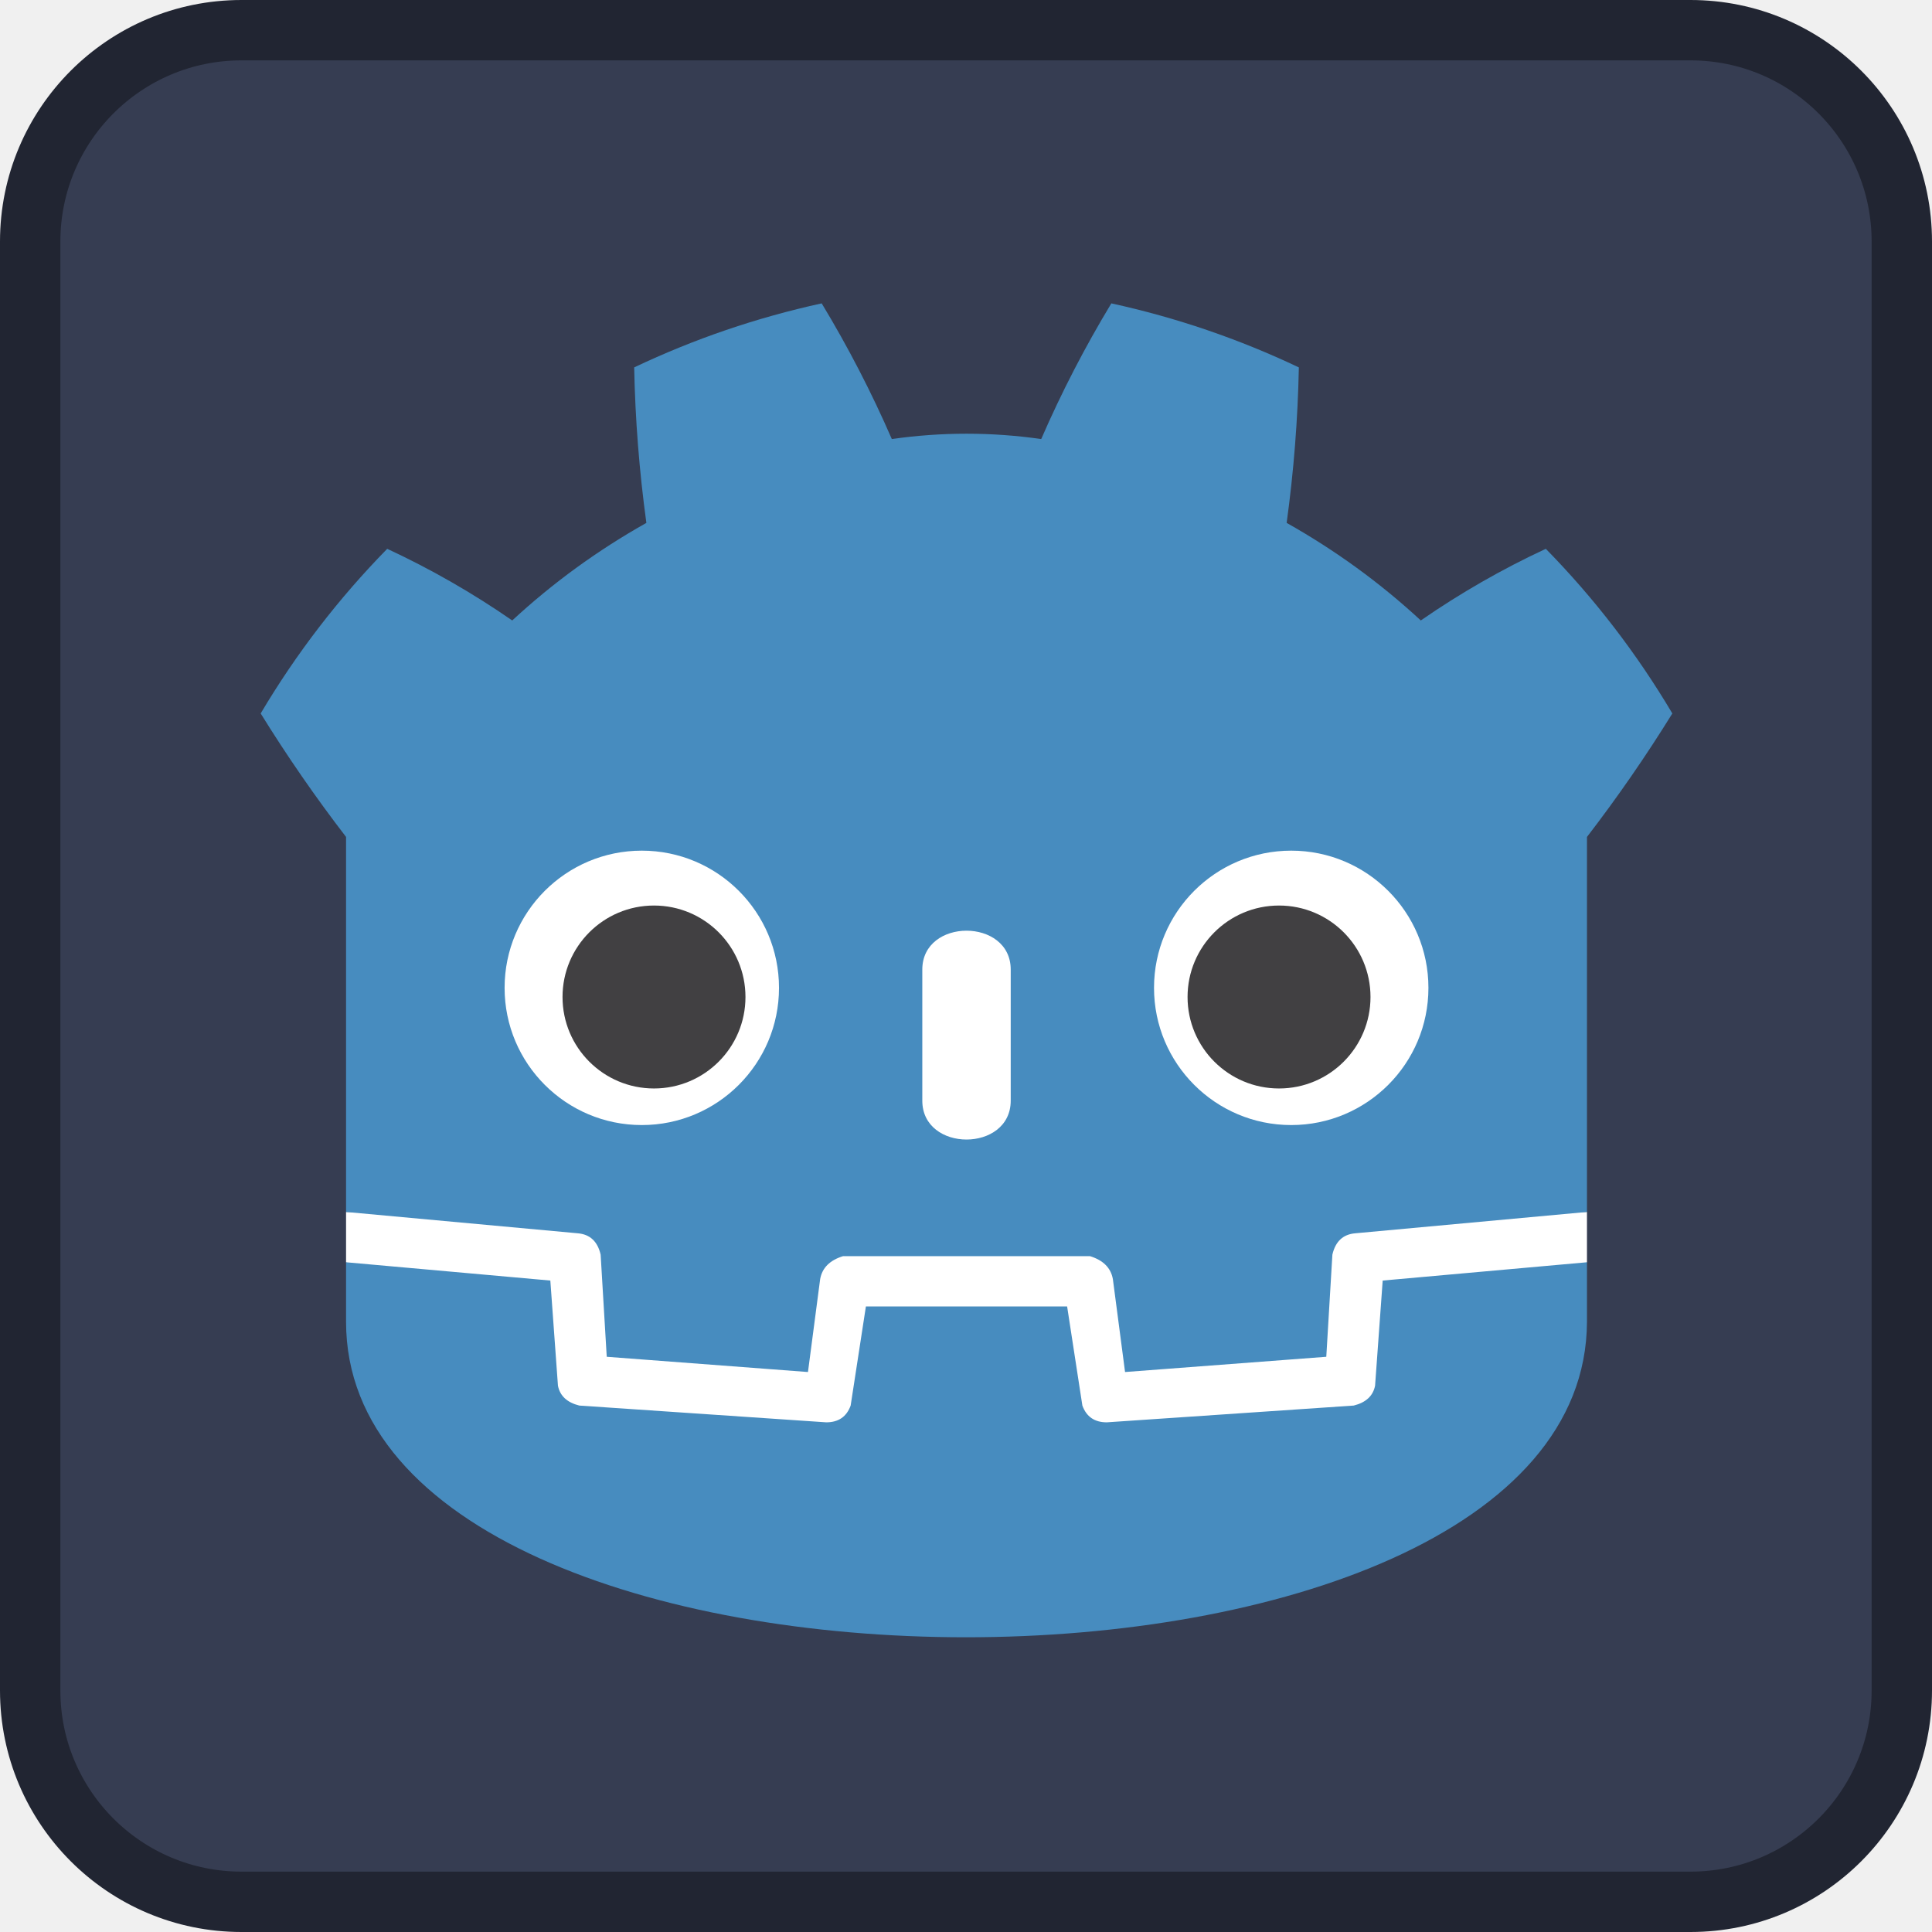
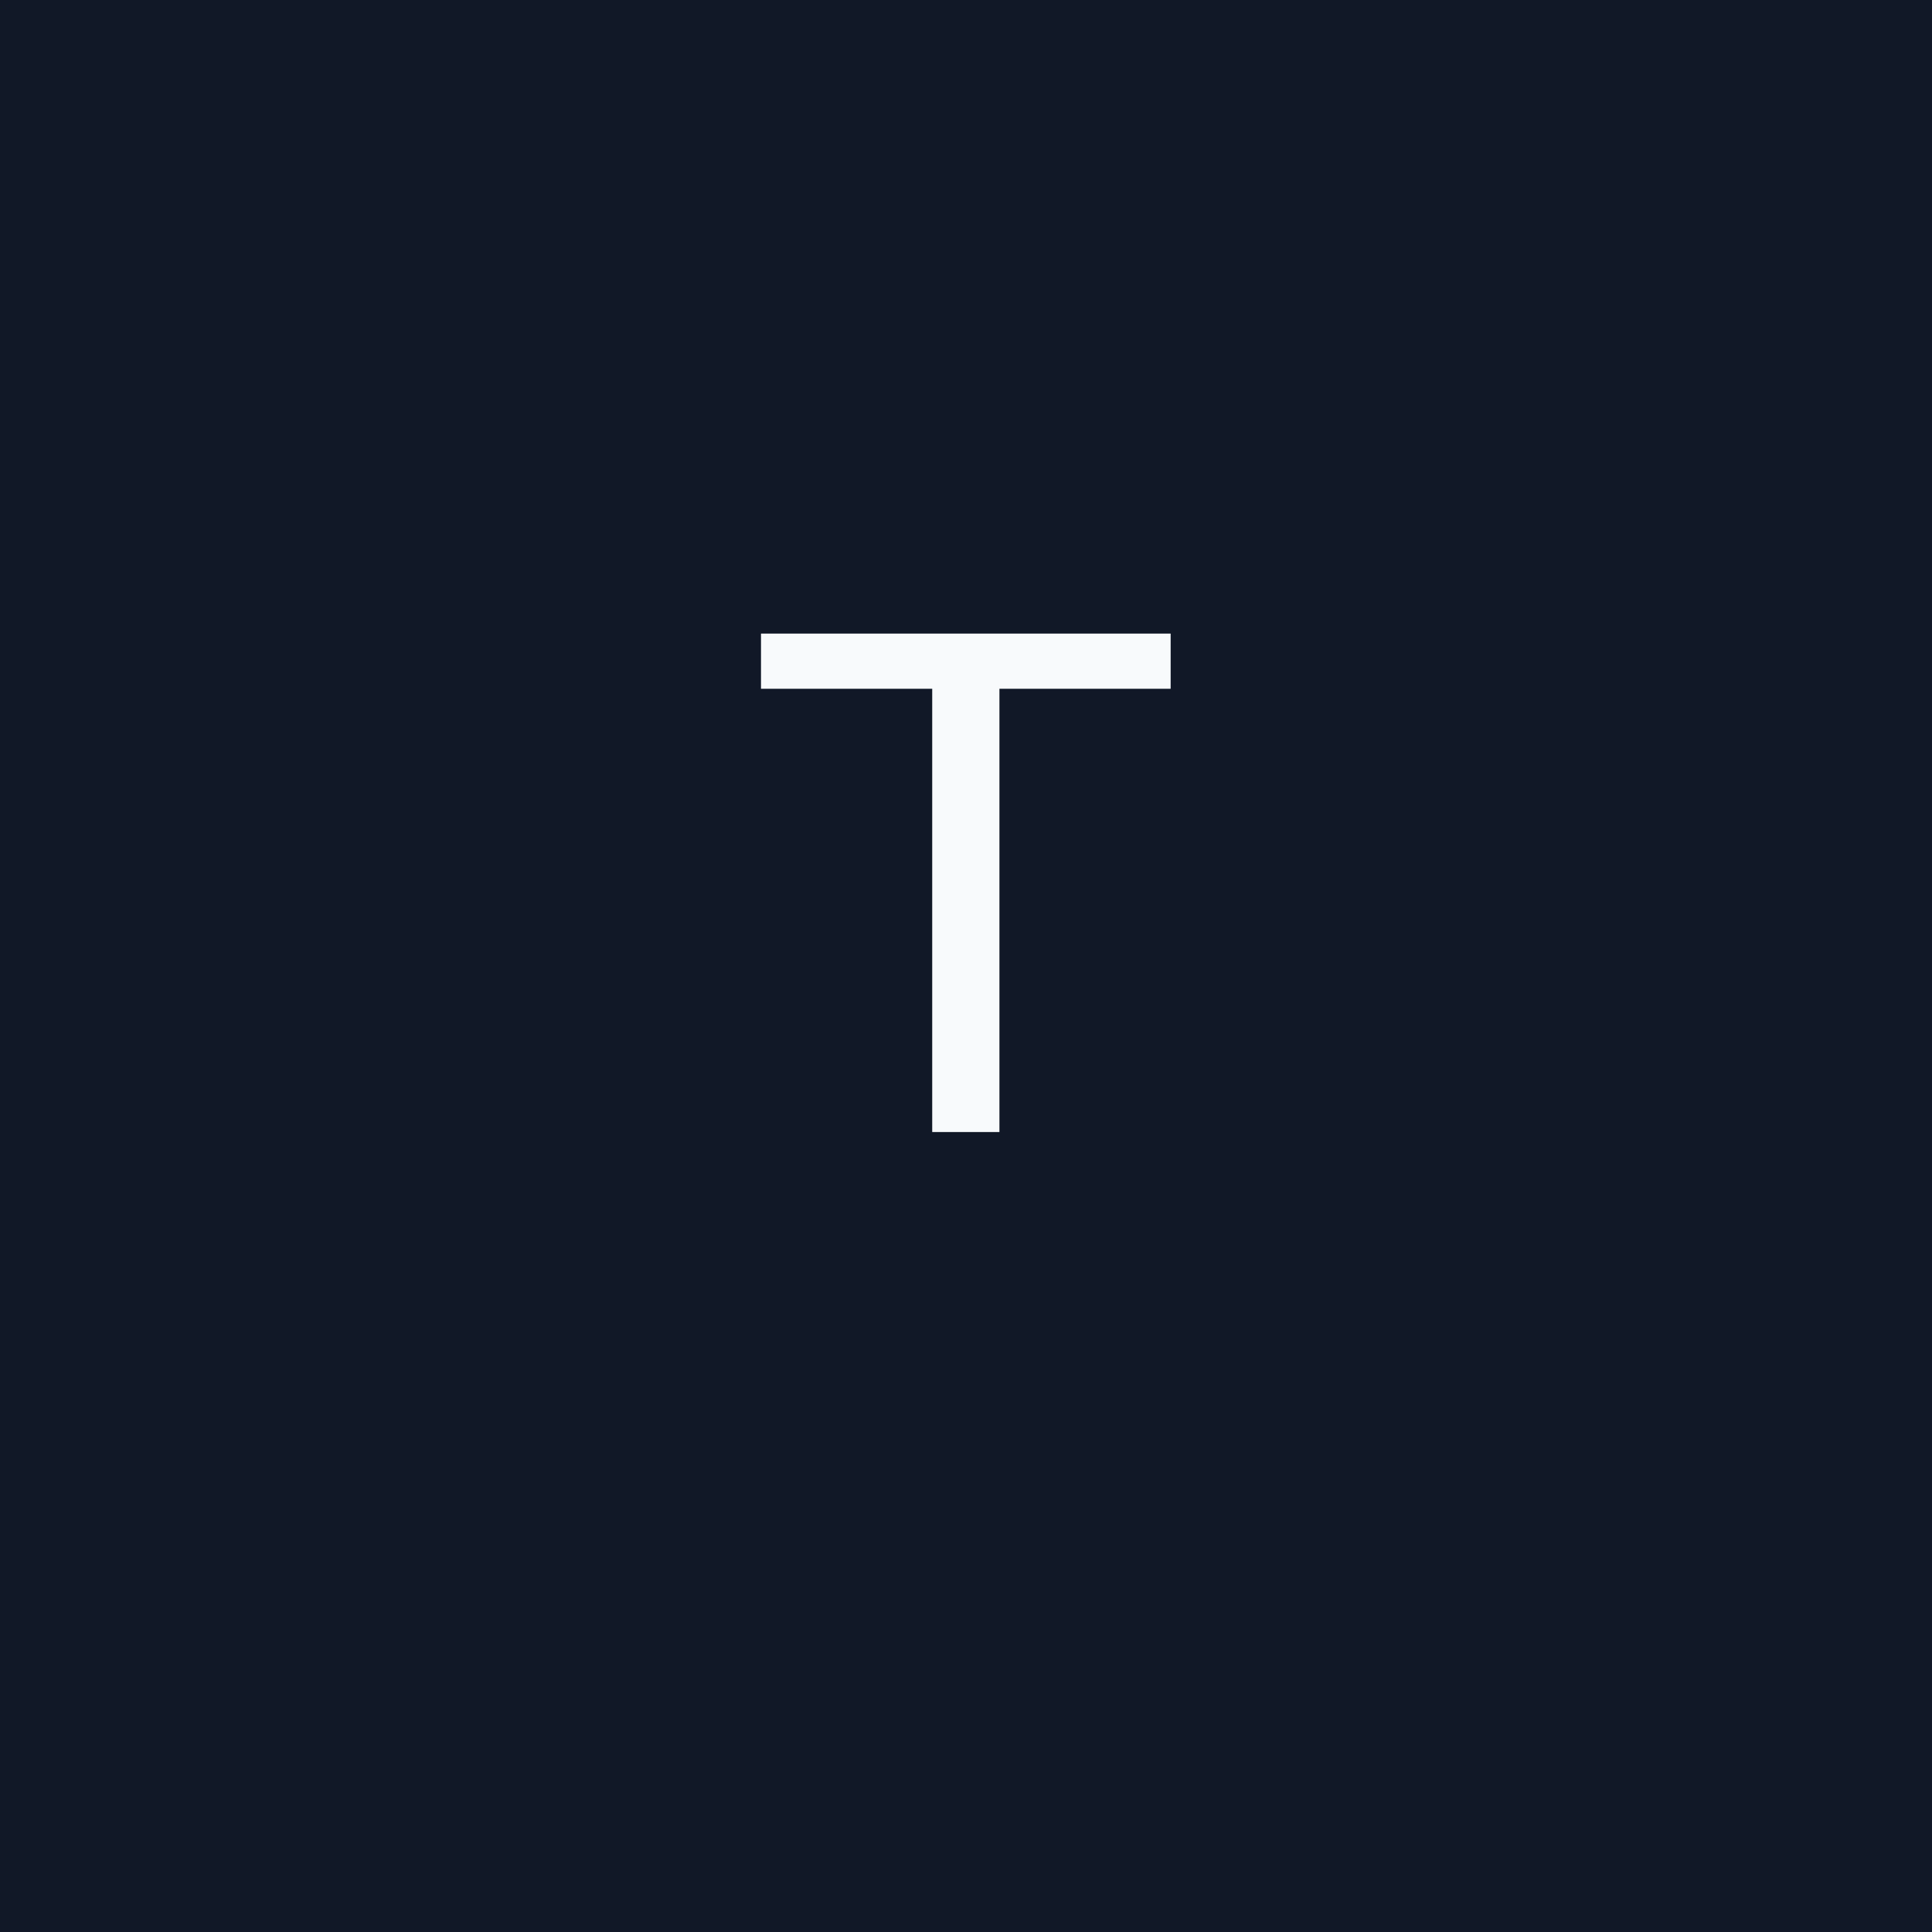
- <svg xmlns="http://www.w3.org/2000/svg" width="128" height="128">
-   <rect width="124" height="124" x="2" y="2" fill="#363d52" stroke="#212532" stroke-width="4" rx="14" />
-   <g fill="#fff" transform="translate(12.322 12.322)scale(.101)">
-     <path d="M105 673v33q407 354 814 0v-33z" />
-     <path fill="#478cbf" d="m105 673 152 14q12 1 15 14l4 67 132 10 8-61q2-11 15-15h162q13 4 15 15l8 61 132-10 4-67q3-13 15-14l152-14V427q30-39 56-81-35-59-83-108-43 20-82 47-40-37-88-64 7-51 8-102-59-28-123-42-26 43-46 89-49-7-98 0-20-46-46-89-64 14-123 42 1 51 8 102-48 27-88 64-39-27-82-47-48 49-83 108 26 42 56 81zm0 33v39c0 276 813 276 814 0v-39l-134 12-5 69q-2 10-14 13l-162 11q-12 0-16-11l-10-65H446l-10 65q-4 11-16 11l-162-11q-12-3-14-13l-5-69z" />
-     <path d="M483 600c0 34 58 34 58 0v-86c0-34-58-34-58 0z" />
-     <circle cx="725" cy="526" r="90" />
-     <circle cx="299" cy="526" r="90" />
-   </g>
-   <g fill="#414042" transform="translate(12.322 12.322)scale(.101)">
-     <circle cx="307" cy="532" r="60" />
-     <circle cx="717" cy="532" r="60" />
-   </g>
+ <svg xmlns="http://www.w3.org/2000/svg" width="256" height="256">
+   <rect width="256" height="256" fill="#111827" />
+   <text x="128" y="150" font-size="96" text-anchor="middle" fill="#f8fafc" font-family="Arial, sans-serif">T</text>
</svg>
